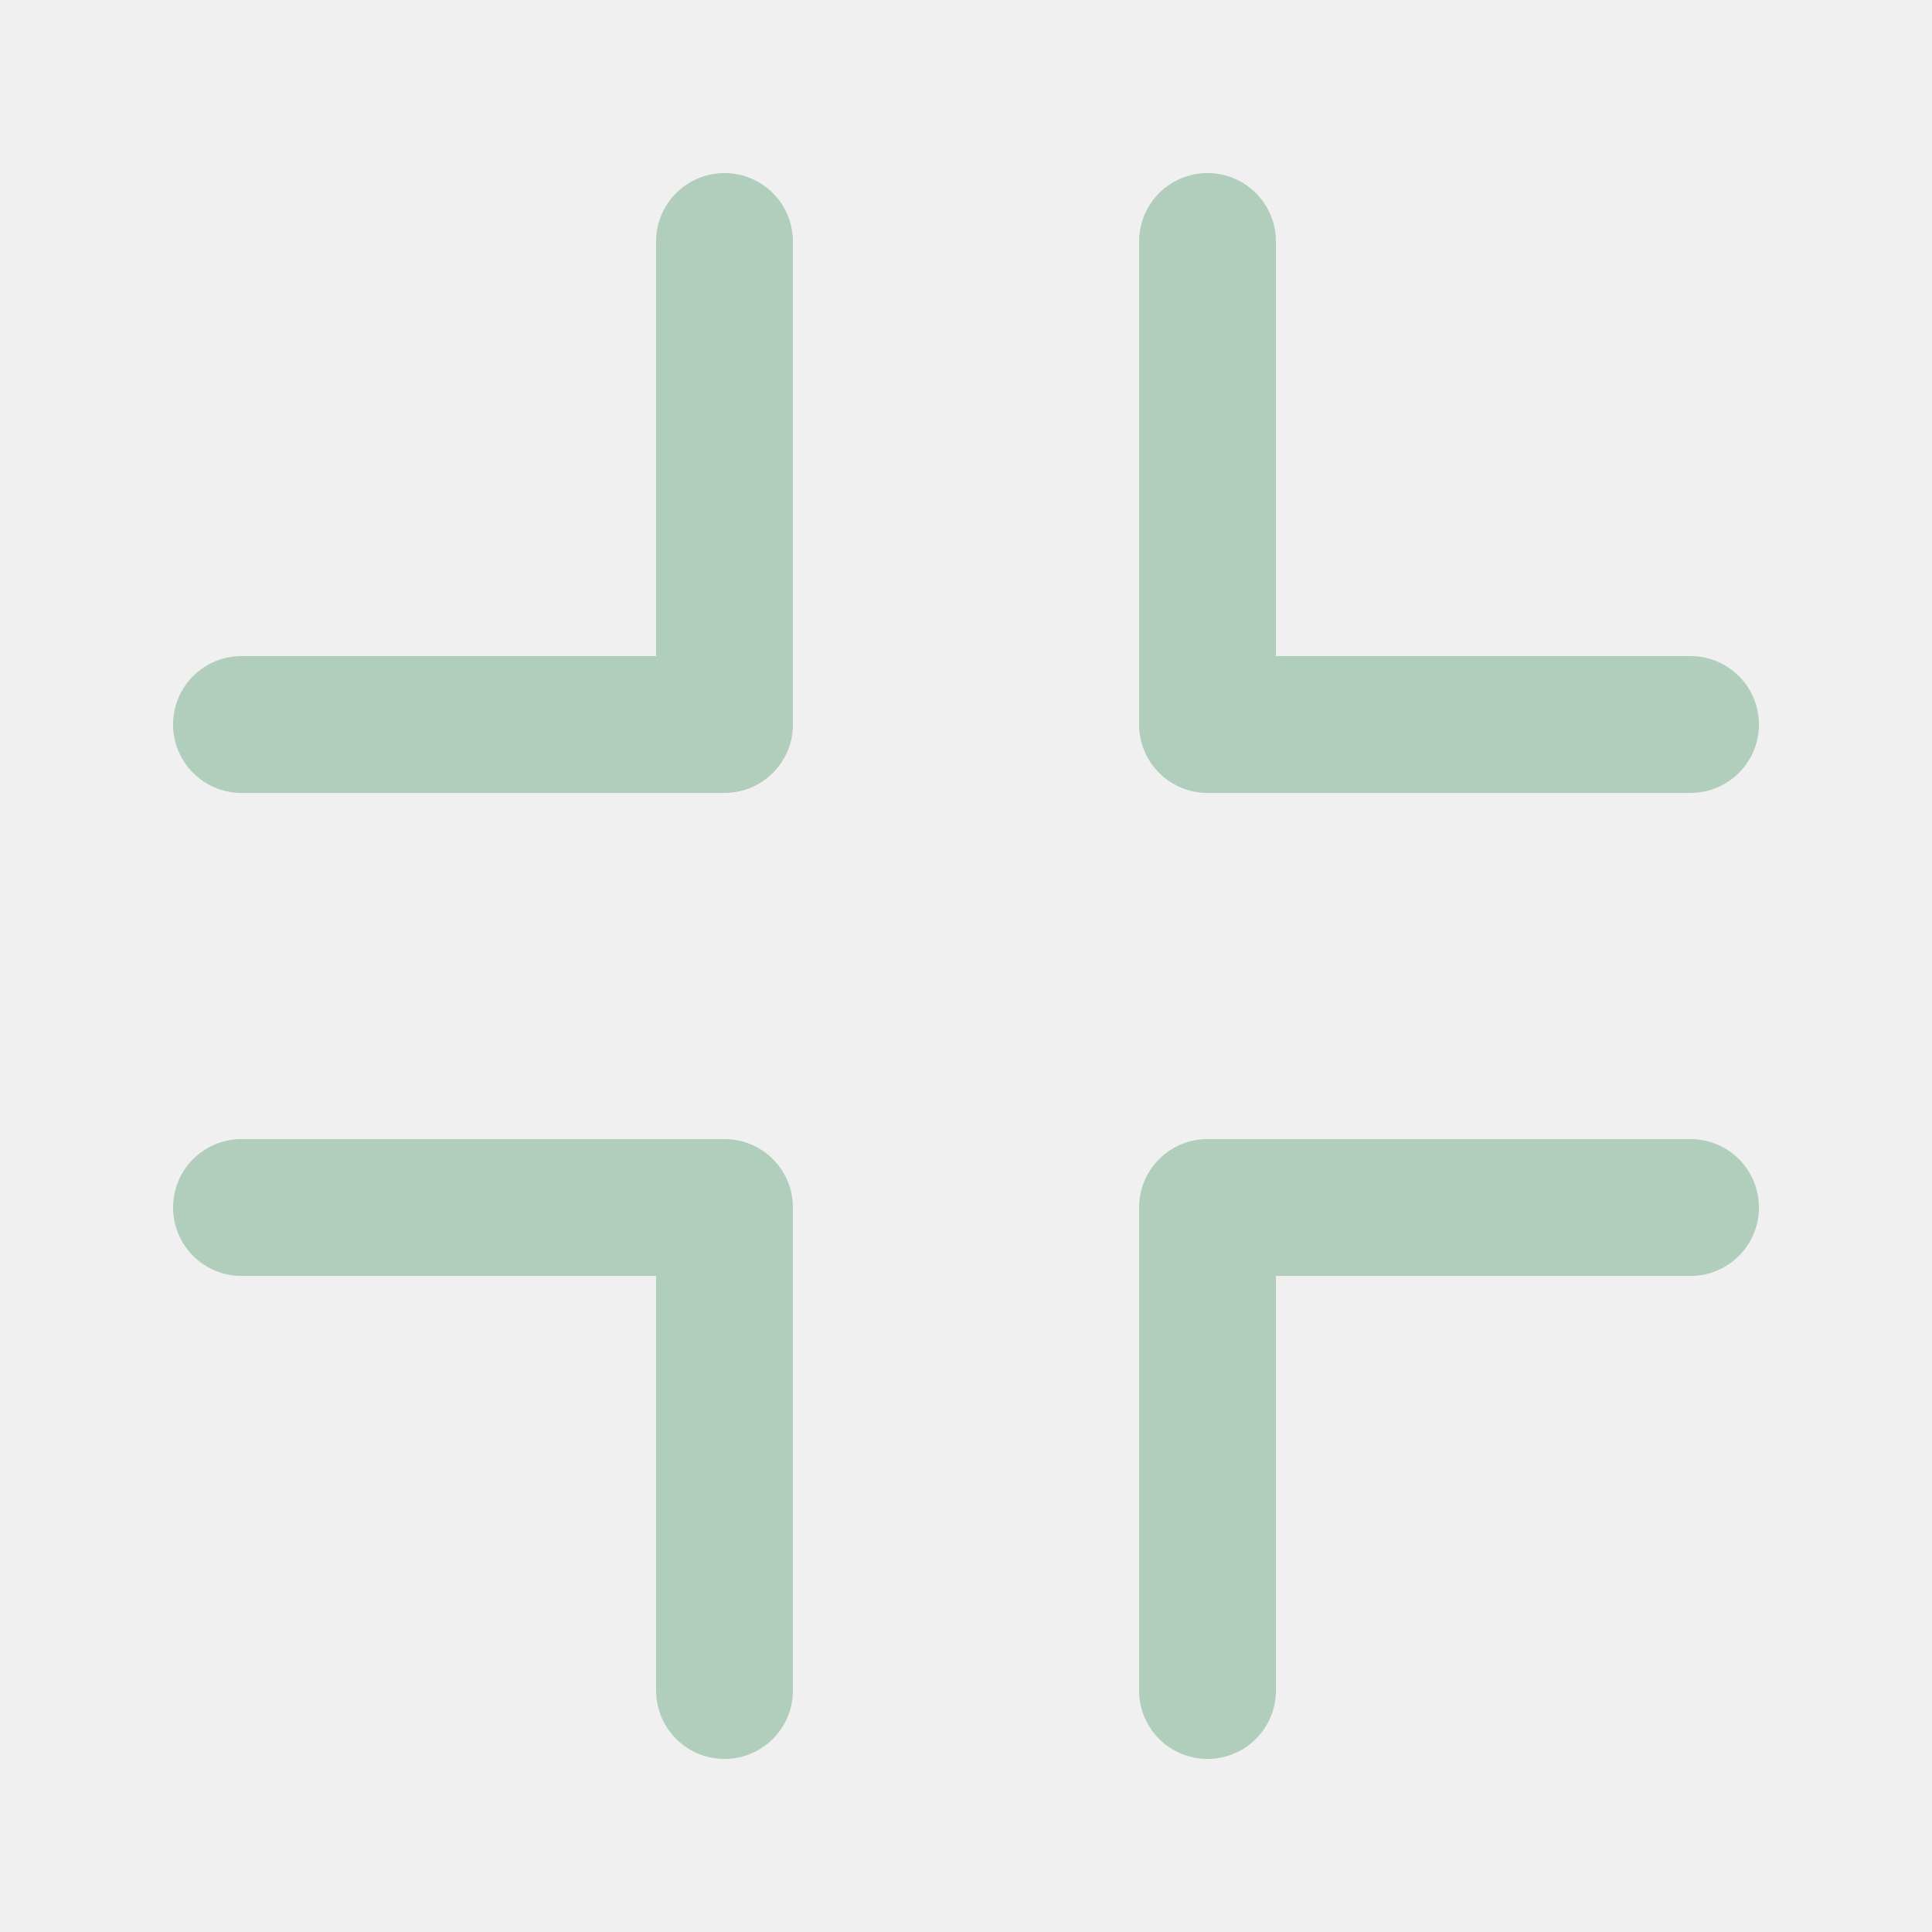
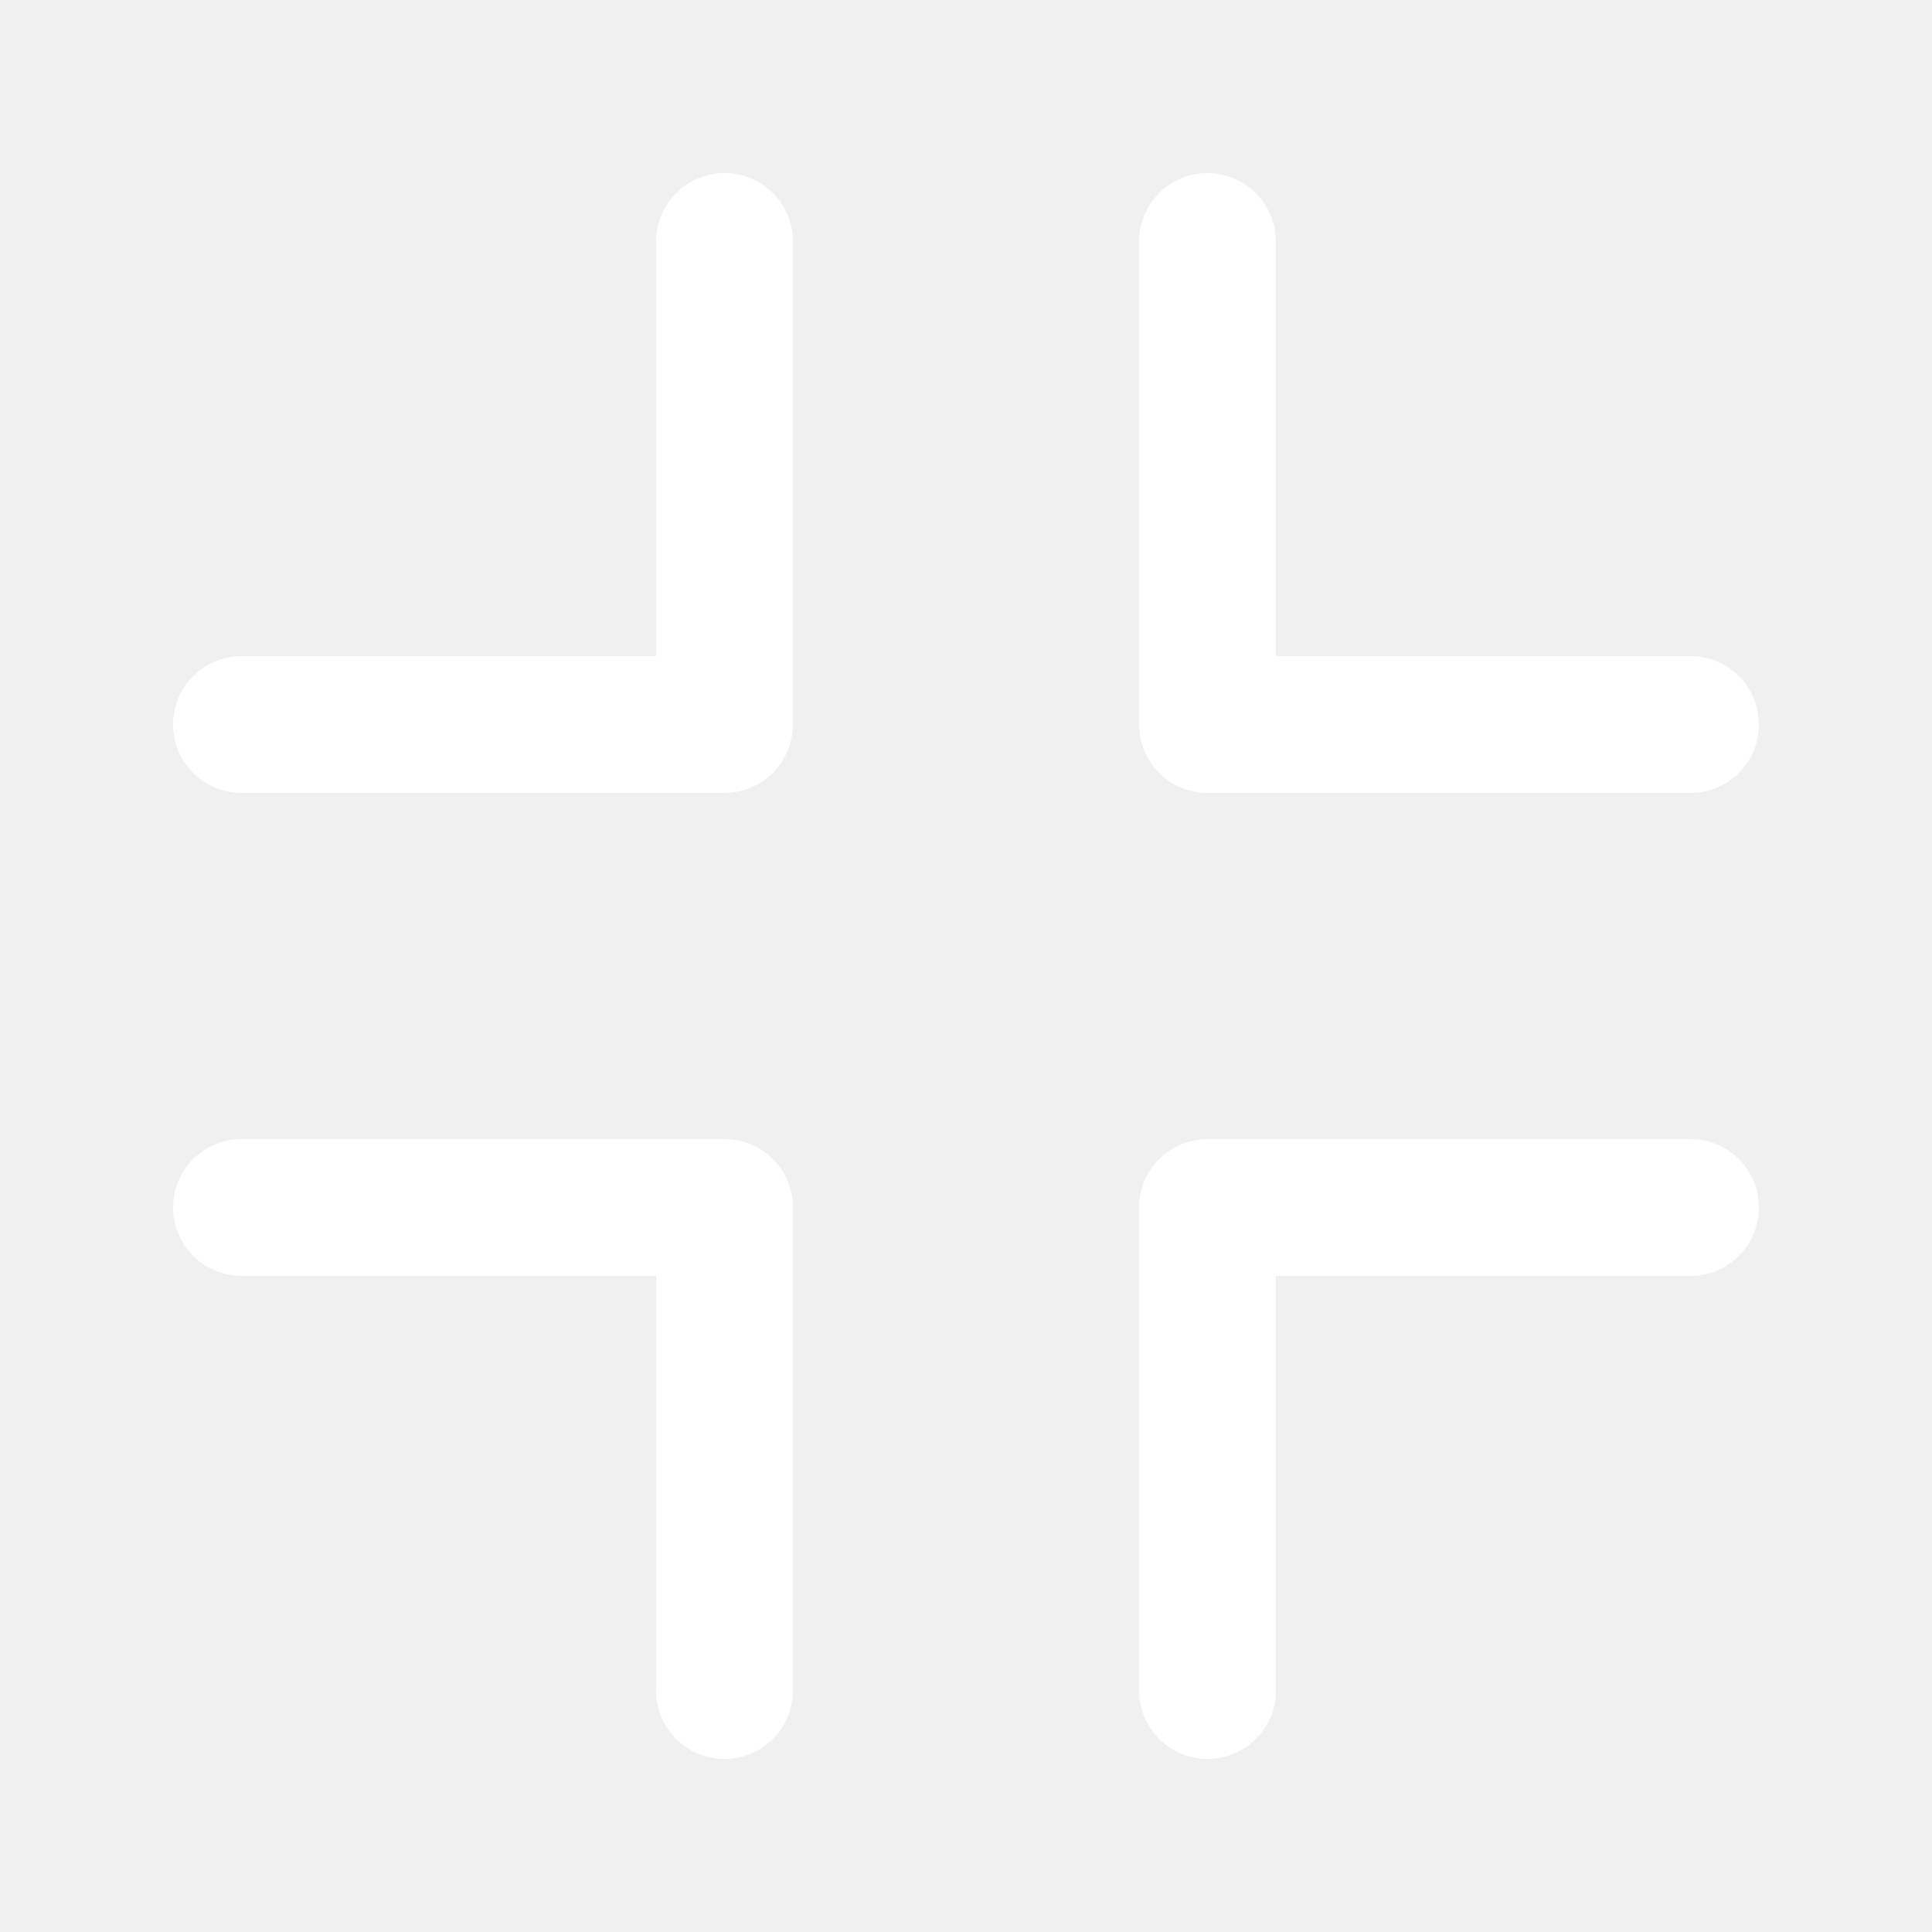
- <svg xmlns="http://www.w3.org/2000/svg" width="24" height="24" viewBox="0 0 24 24" fill="none" stroke="#B1CDBB" stroke-width="1.7" stroke-linecap="round" stroke-linejoin="round">
+ <svg xmlns="http://www.w3.org/2000/svg" width="24" height="24" viewBox="0 0 24 24" fill="none" stroke="#FFFFFF" stroke-width="1.7" stroke-linecap="round" stroke-linejoin="round">
  <path d="M3 9h6V3m6 0v6h6M9 21v-6H3m12 6v-6h6" />
</svg>
